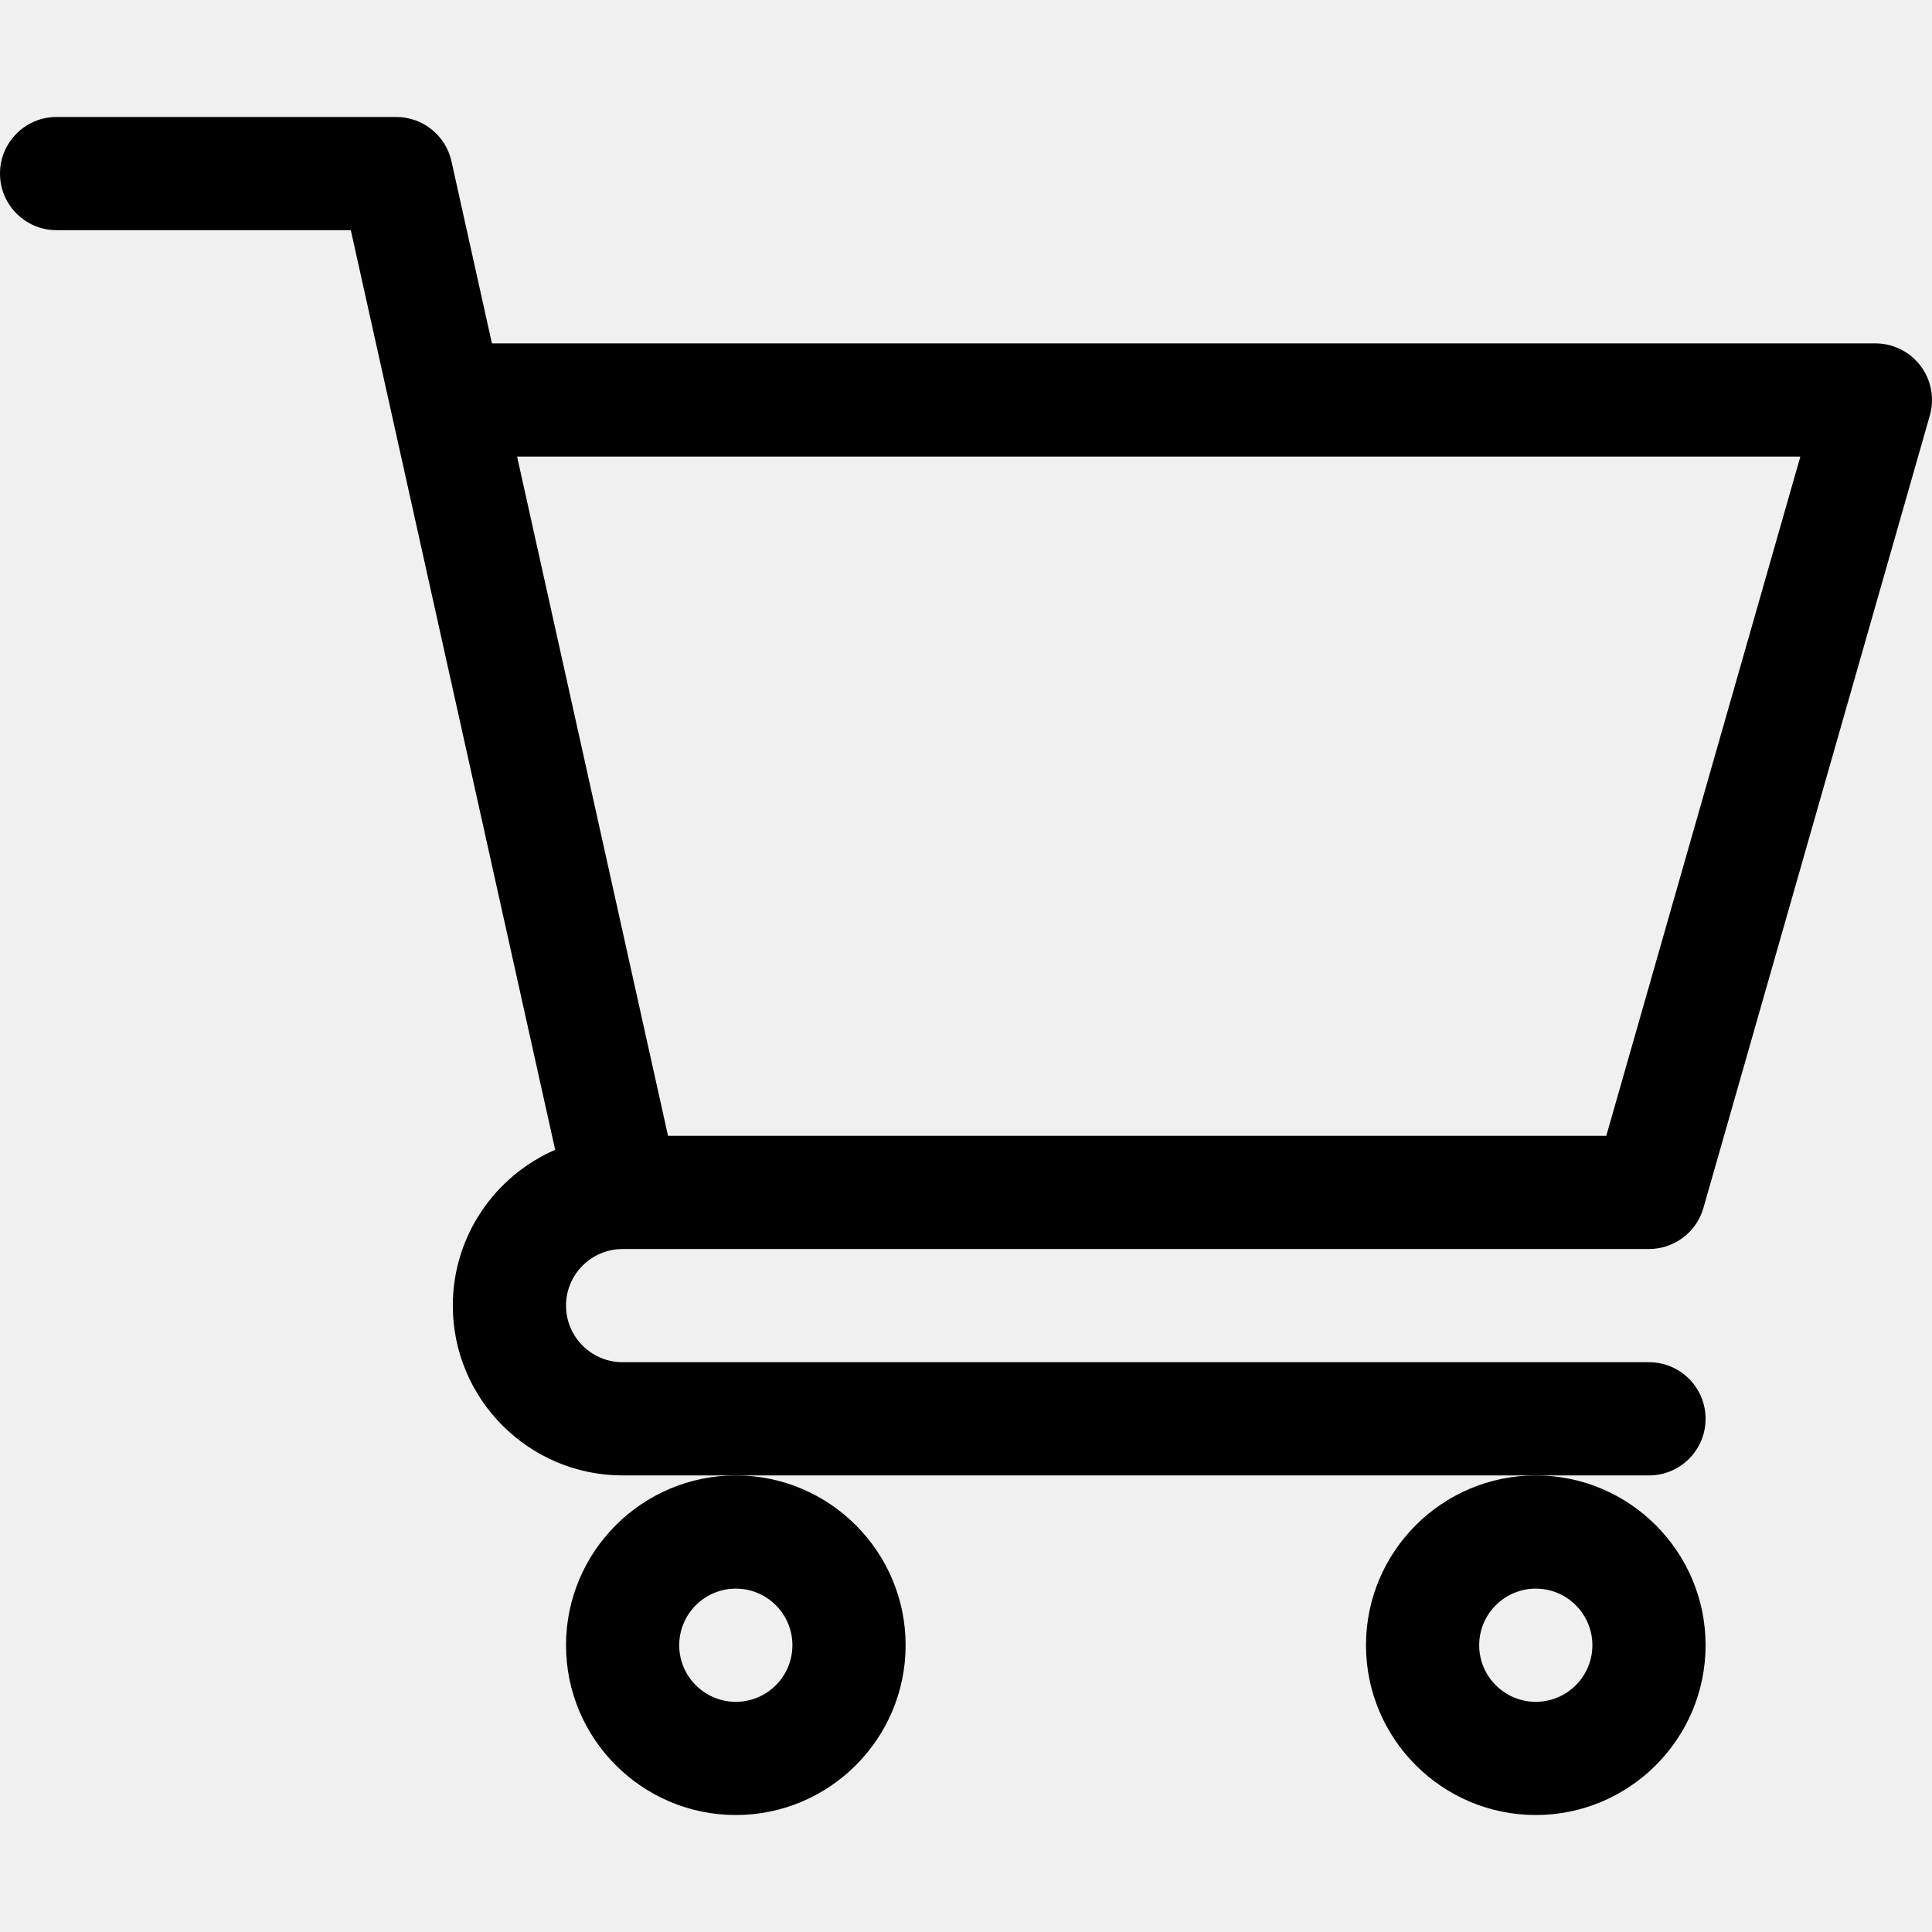
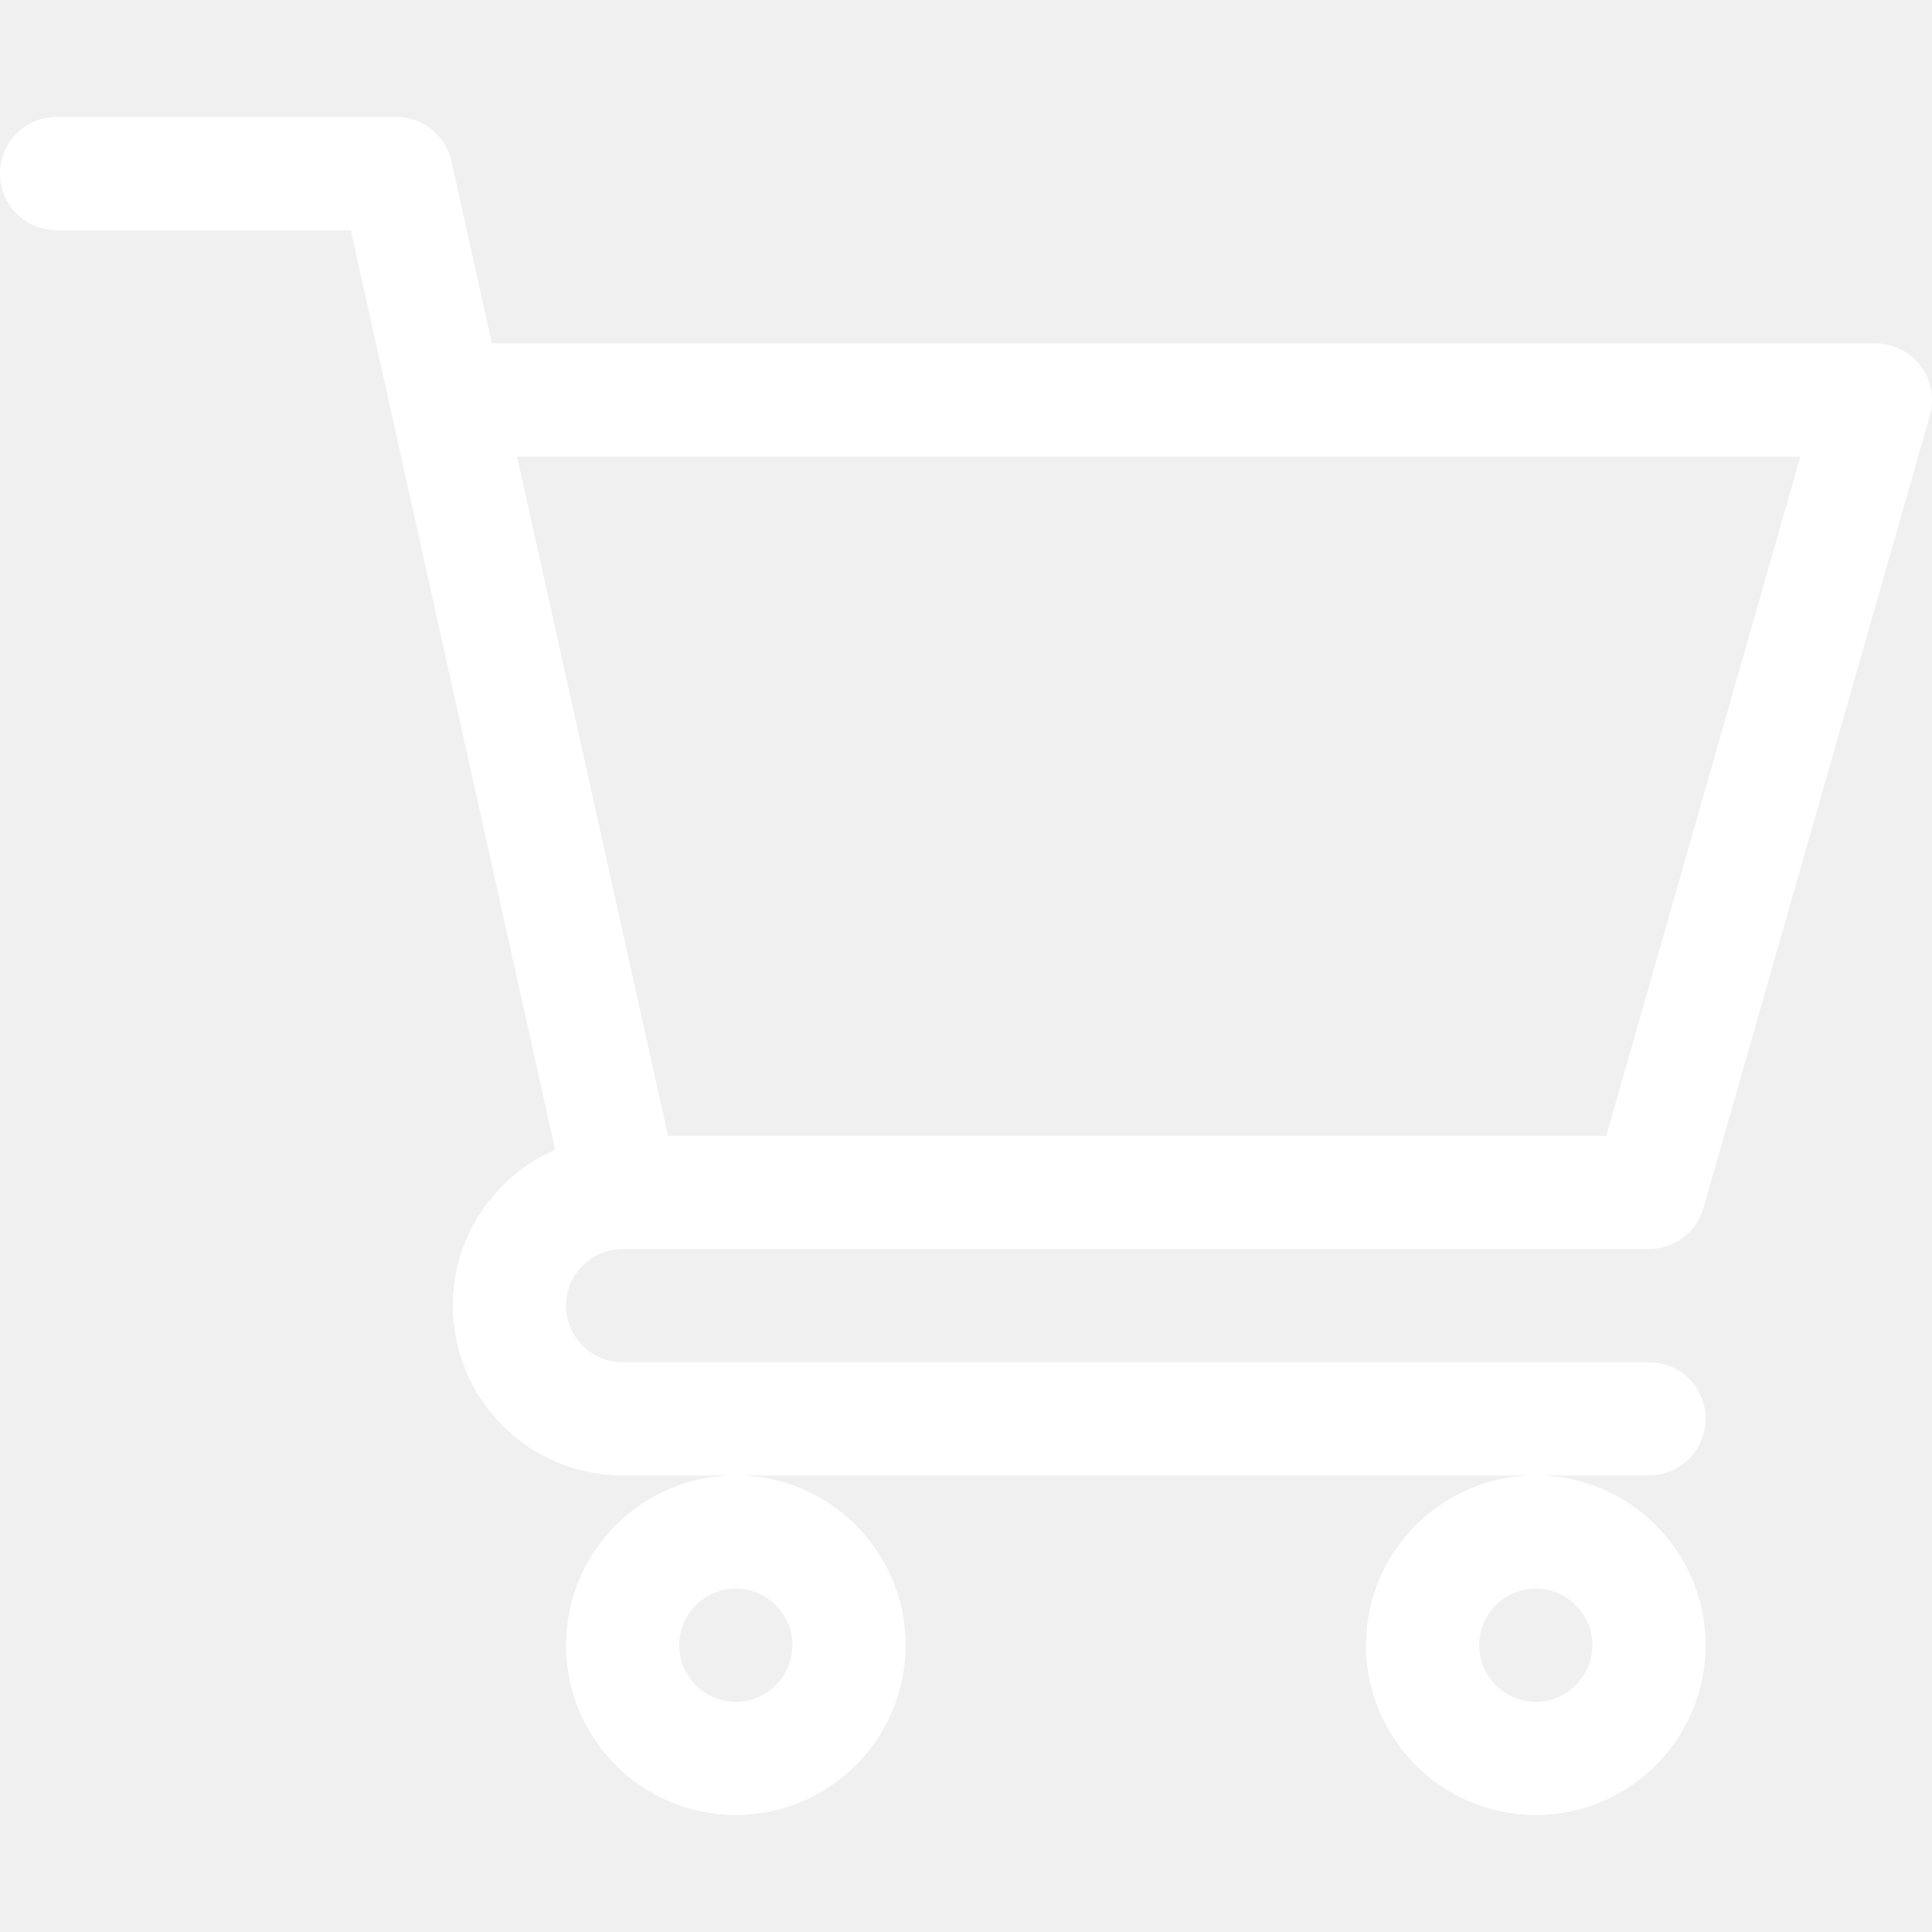
- <svg xmlns="http://www.w3.org/2000/svg" height="512pt" viewBox="0 -31 512 512" width="512pt">
+ <svg xmlns="http://www.w3.org/2000/svg" height="512pt" fill="white" viewBox="0 -31 512 512" width="512pt">
  <path d="m164.961 300.004h.023c.02 0 .039-.004.059-.004h271.957c6.695 0 12.582-4.441 14.422-10.879l60-210c1.293-4.527.387-9.395-2.445-13.152-2.836-3.758-7.27-5.969-11.977-5.969h-366.633l-10.723-48.254c-1.527-6.863-7.613-11.746-14.645-11.746h-90c-8.285 0-15 6.715-15 15s6.715 15 15 15h77.969c1.898 8.551 51.312 230.918 54.156 243.711-15.941 6.93-27.125 22.824-27.125 41.289 0 24.812 20.188 45 45 45h272c8.285 0 15-6.715 15-15s-6.715-15-15-15h-272c-8.27 0-15-6.73-15-15 0-8.258 6.707-14.977 14.961-14.996zm312.152-210.004-51.43 180h-248.652l-40-180zm0 0" />
  <path d="m150 405c0 24.812 20.188 45 45 45s45-20.188 45-45-20.188-45-45-45-45 20.188-45 45zm45-15c8.27 0 15 6.73 15 15s-6.73 15-15 15-15-6.73-15-15 6.73-15 15-15zm0 0" />
  <path d="m362 405c0 24.812 20.188 45 45 45s45-20.188 45-45-20.188-45-45-45-45 20.188-45 45zm45-15c8.27 0 15 6.73 15 15s-6.73 15-15 15-15-6.73-15-15 6.73-15 15-15zm0 0" />
</svg>
